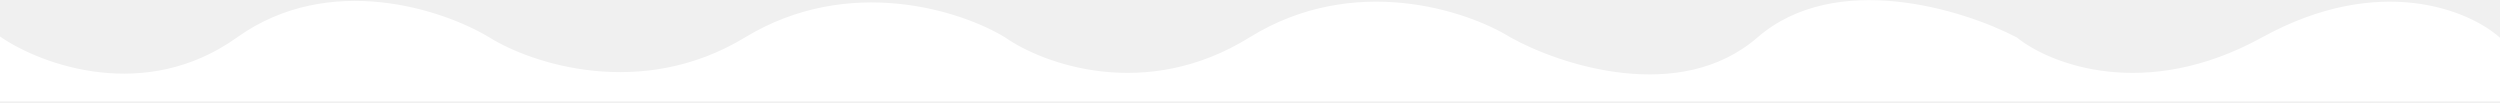
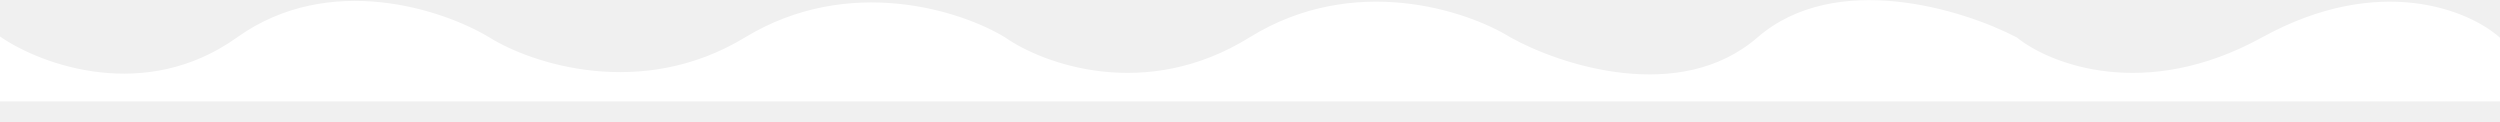
- <svg xmlns="http://www.w3.org/2000/svg" width="1442" height="59" viewBox="0 0 1442 59" fill="none">
+ <svg xmlns="http://www.w3.org/2000/svg" width="1442" height="70" viewBox="0 0 1442 70" fill="none">
  <path d="M0.5 22C23.833 37.833 83.8 60 137 22C190.2 -16 255.833 6.167 282 22C306.333 37.167 370 58.4 430 22C490 -14.4 554.667 6.833 579.5 22C601.667 37.5 661 59.2 721 22C781 -15.2 846 6.5 871 22C900 38.167 969.2 60.8 1014 22C1058.8 -16.8 1132 5.833 1163 22C1182.17 37.5 1237.4 59.2 1305 22C1372.6 -15.2 1424.17 6.5 1441.5 22V58H0.5V22Z" fill="white" stroke="white" />
</svg>
